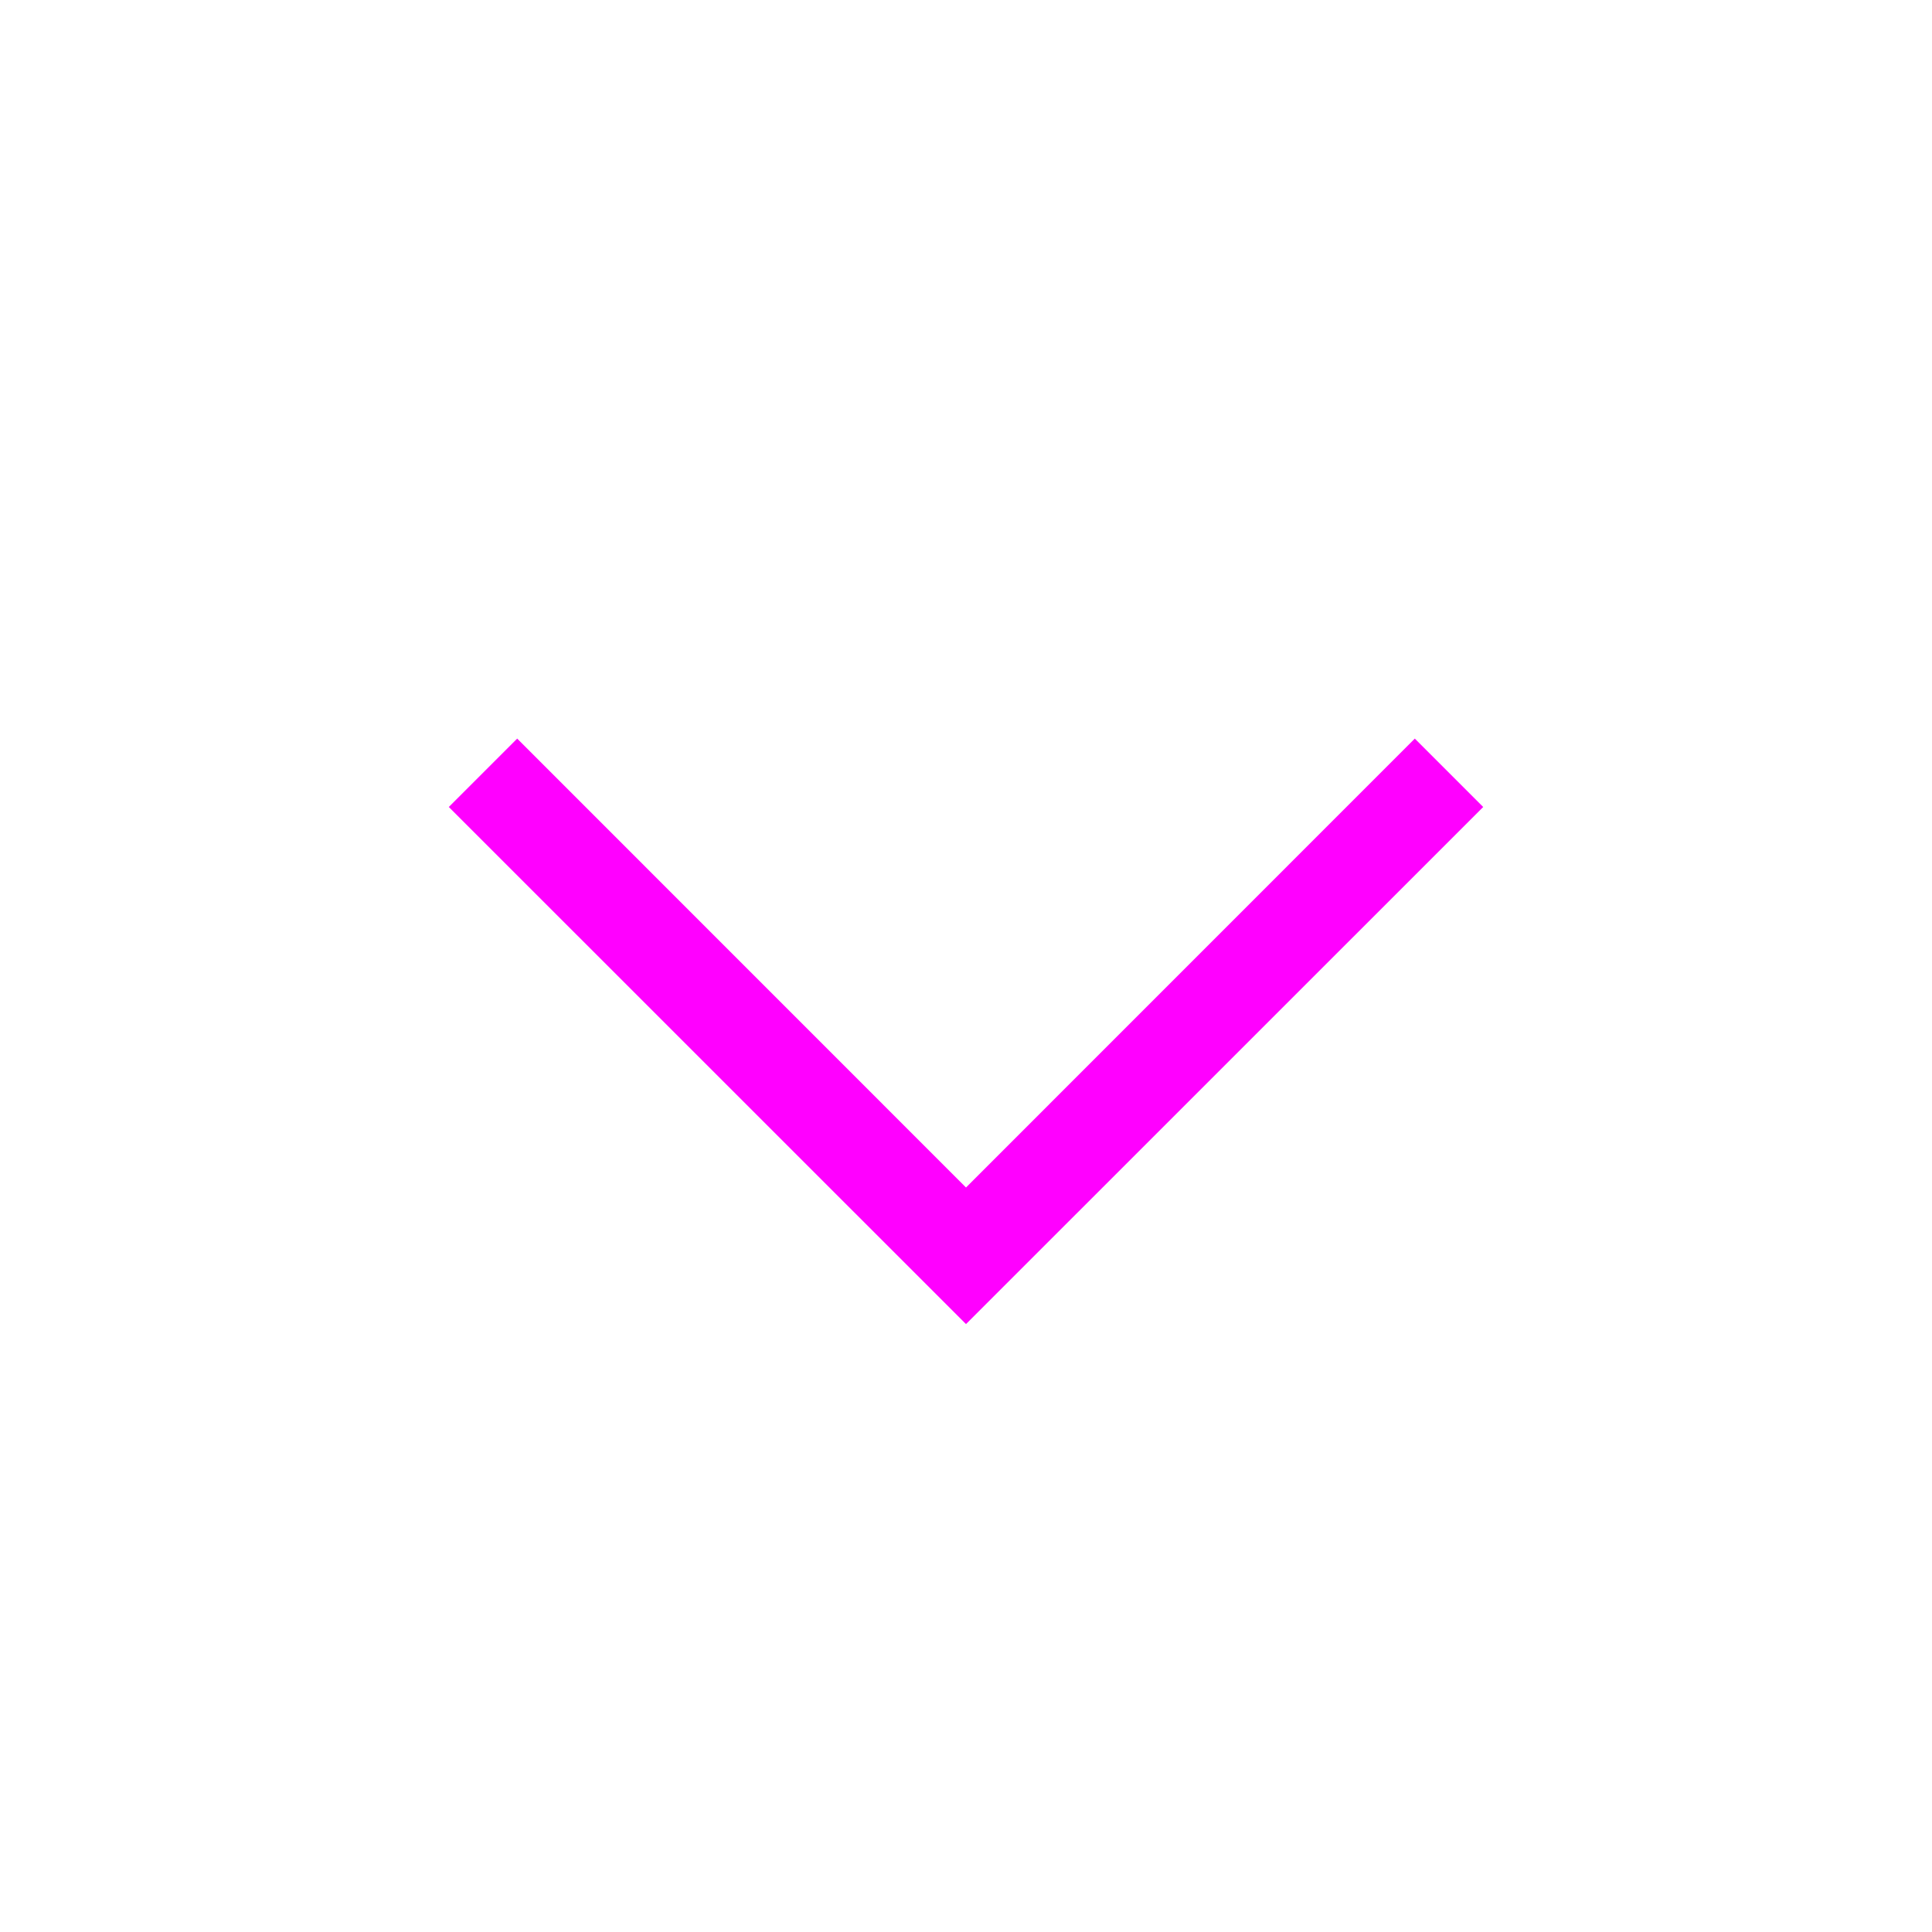
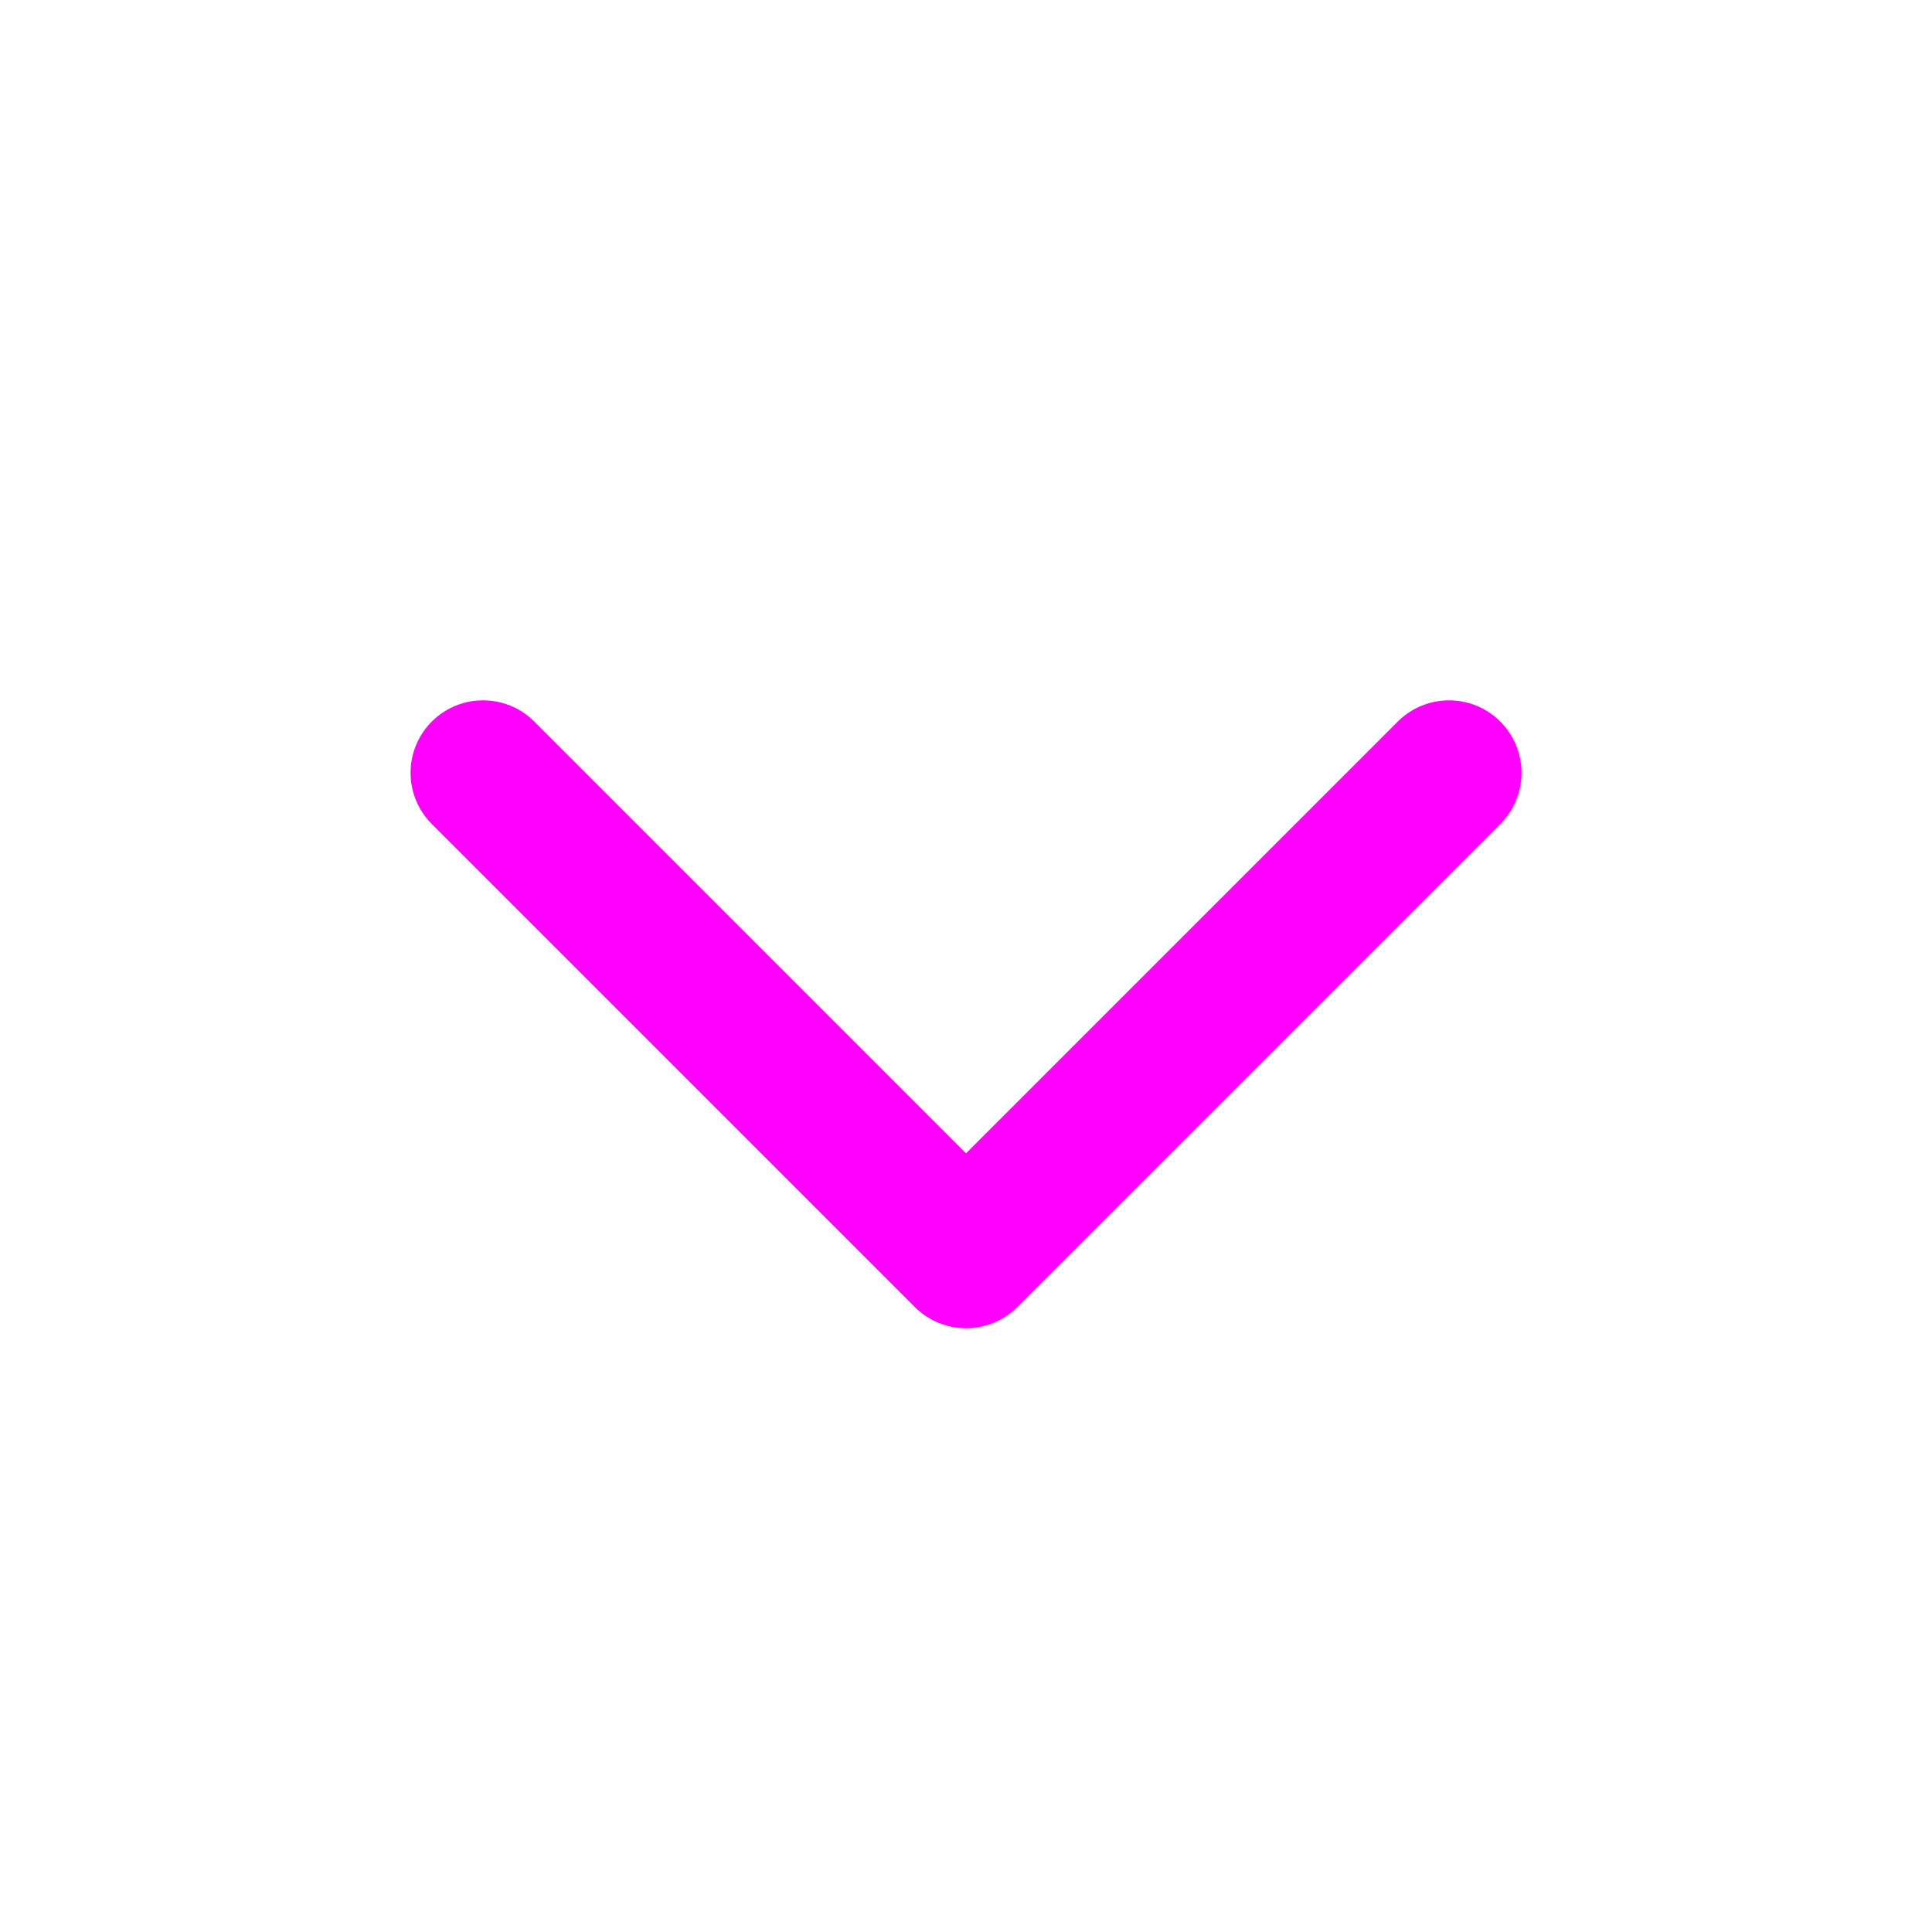
<svg xmlns="http://www.w3.org/2000/svg" width="20" height="20" viewBox="0 0 20 20" fill="none">
-   <path fill-rule="evenodd" clip-rule="evenodd" d="M4.646 8.354L5.354 7.646L10 12.293L14.646 7.646L15.354 8.354L10 13.707L4.646 8.354Z" fill="#FF00FF" />
+   <path d="M15 8L10 13L5 8" stroke="#FF00FF" stroke-width="1.5" stroke-linecap="round" stroke-linejoin="round" />
</svg>
